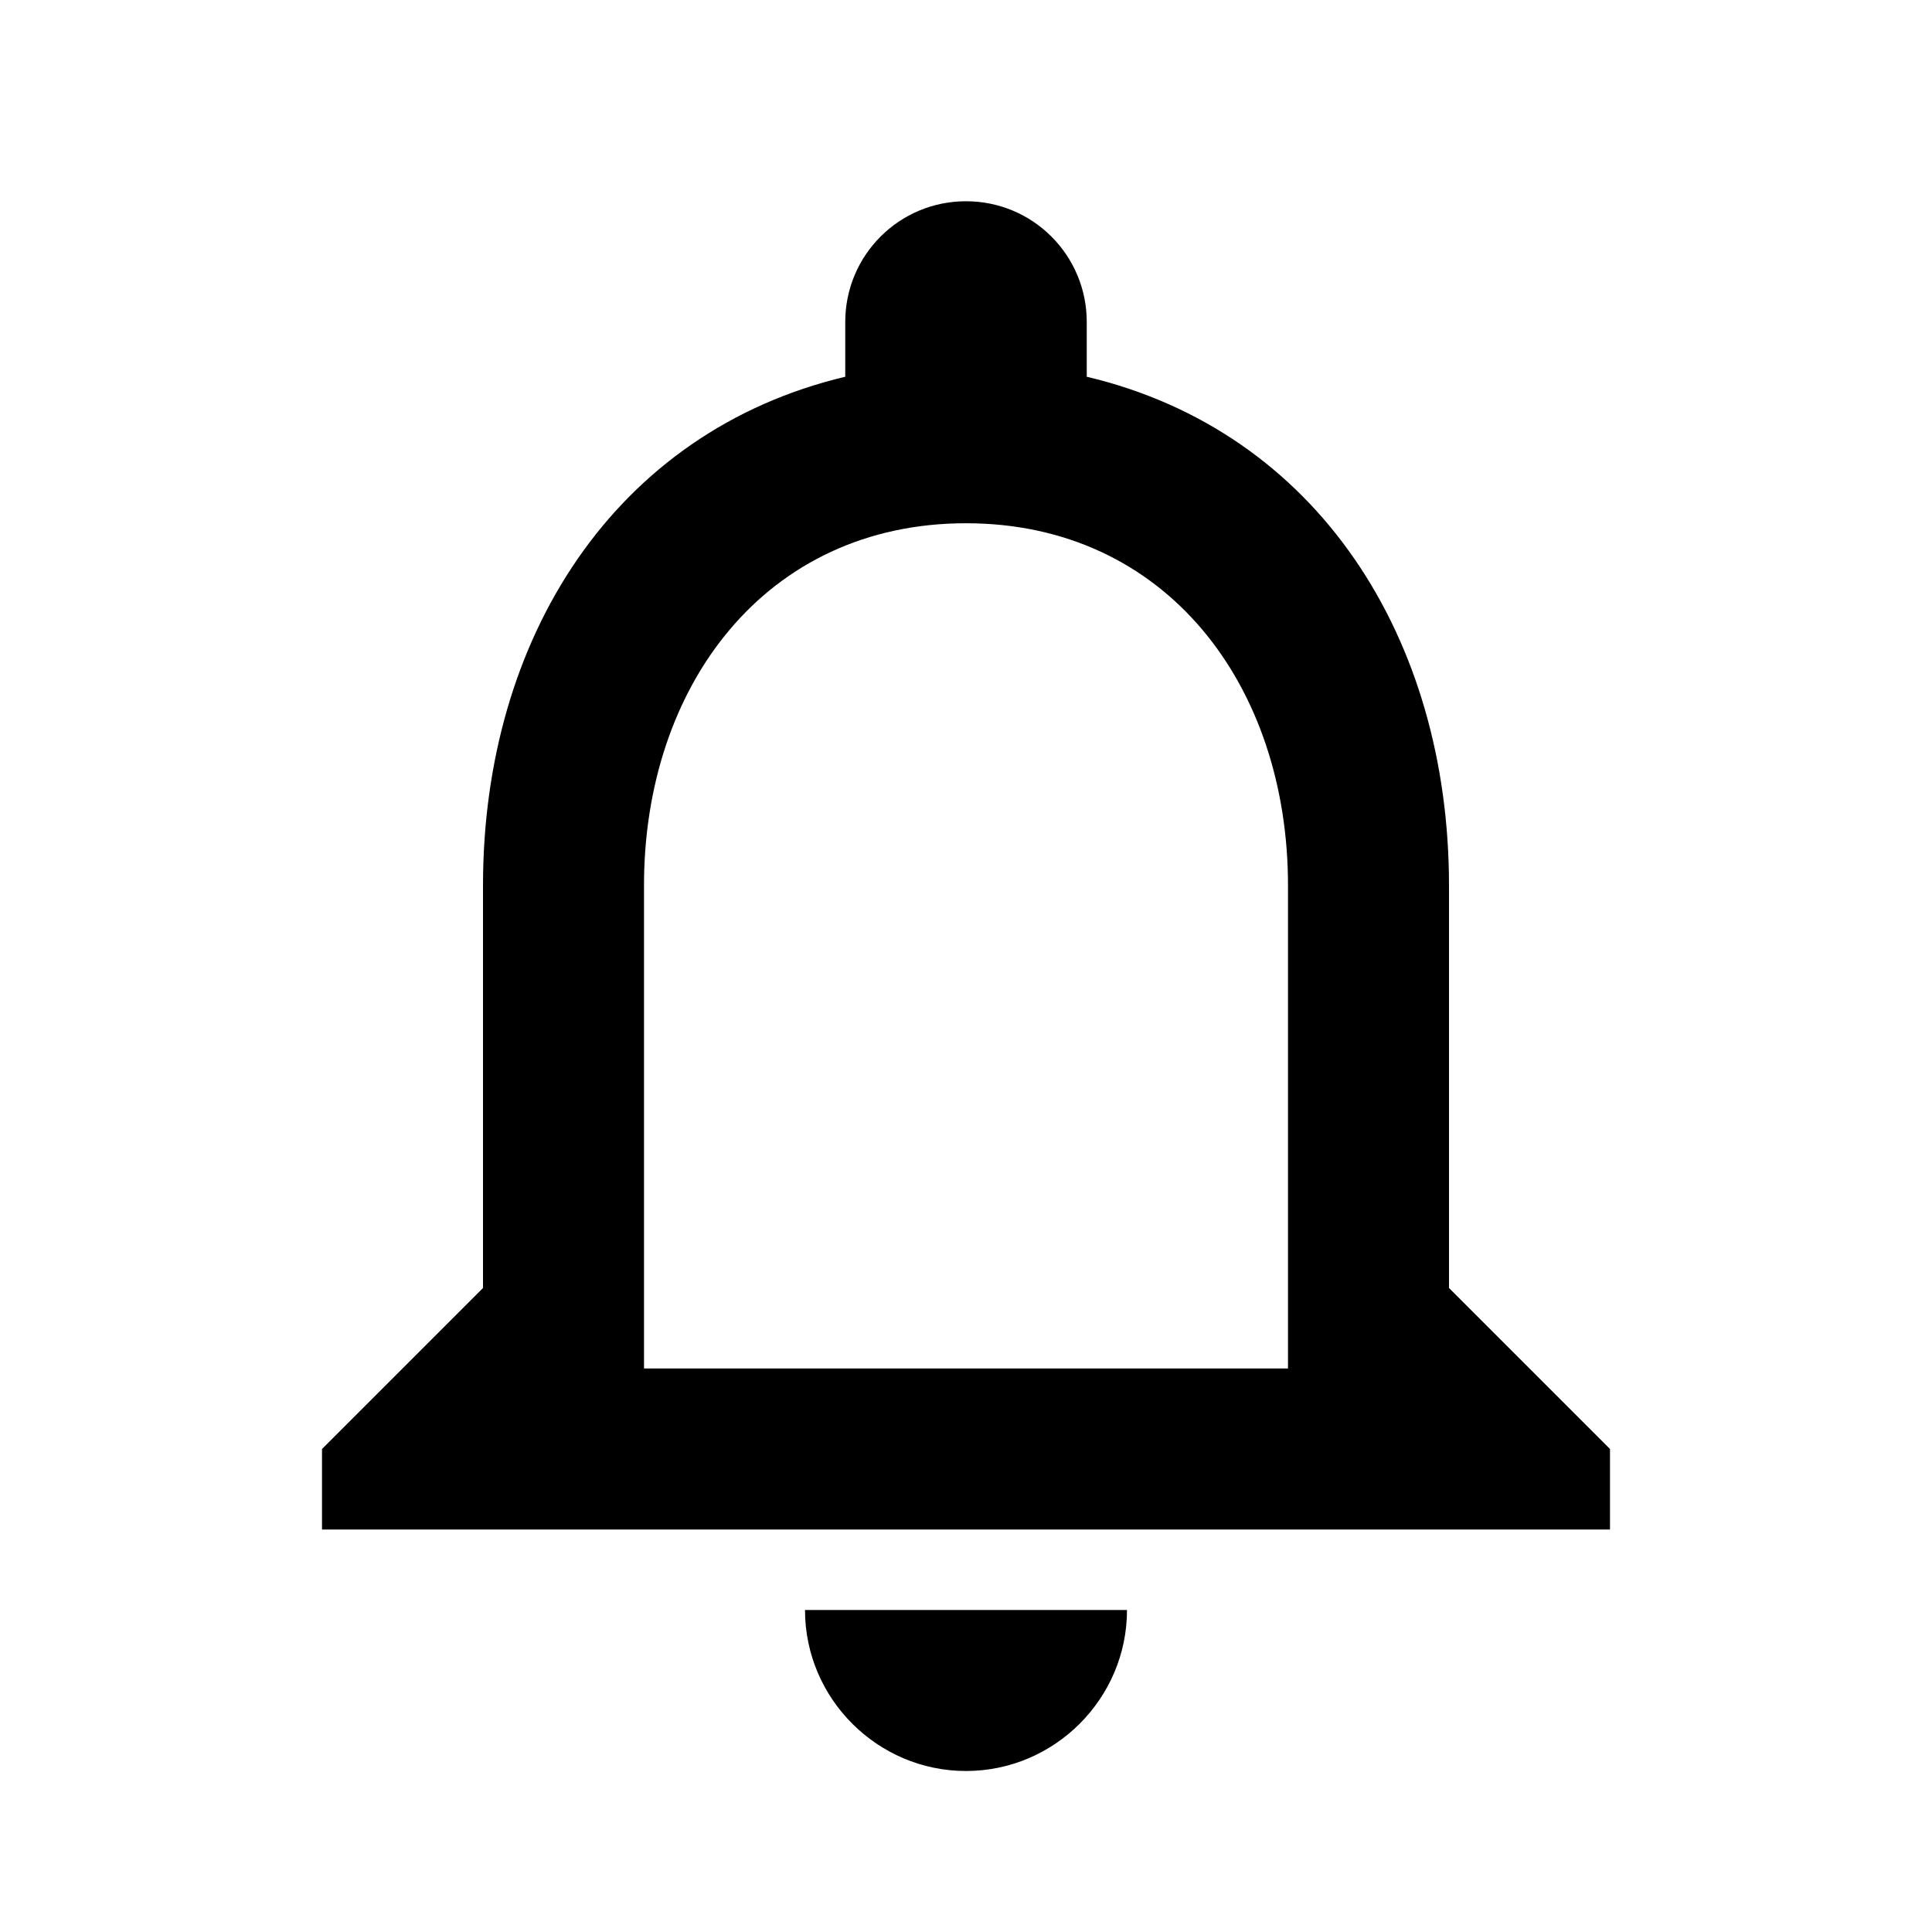
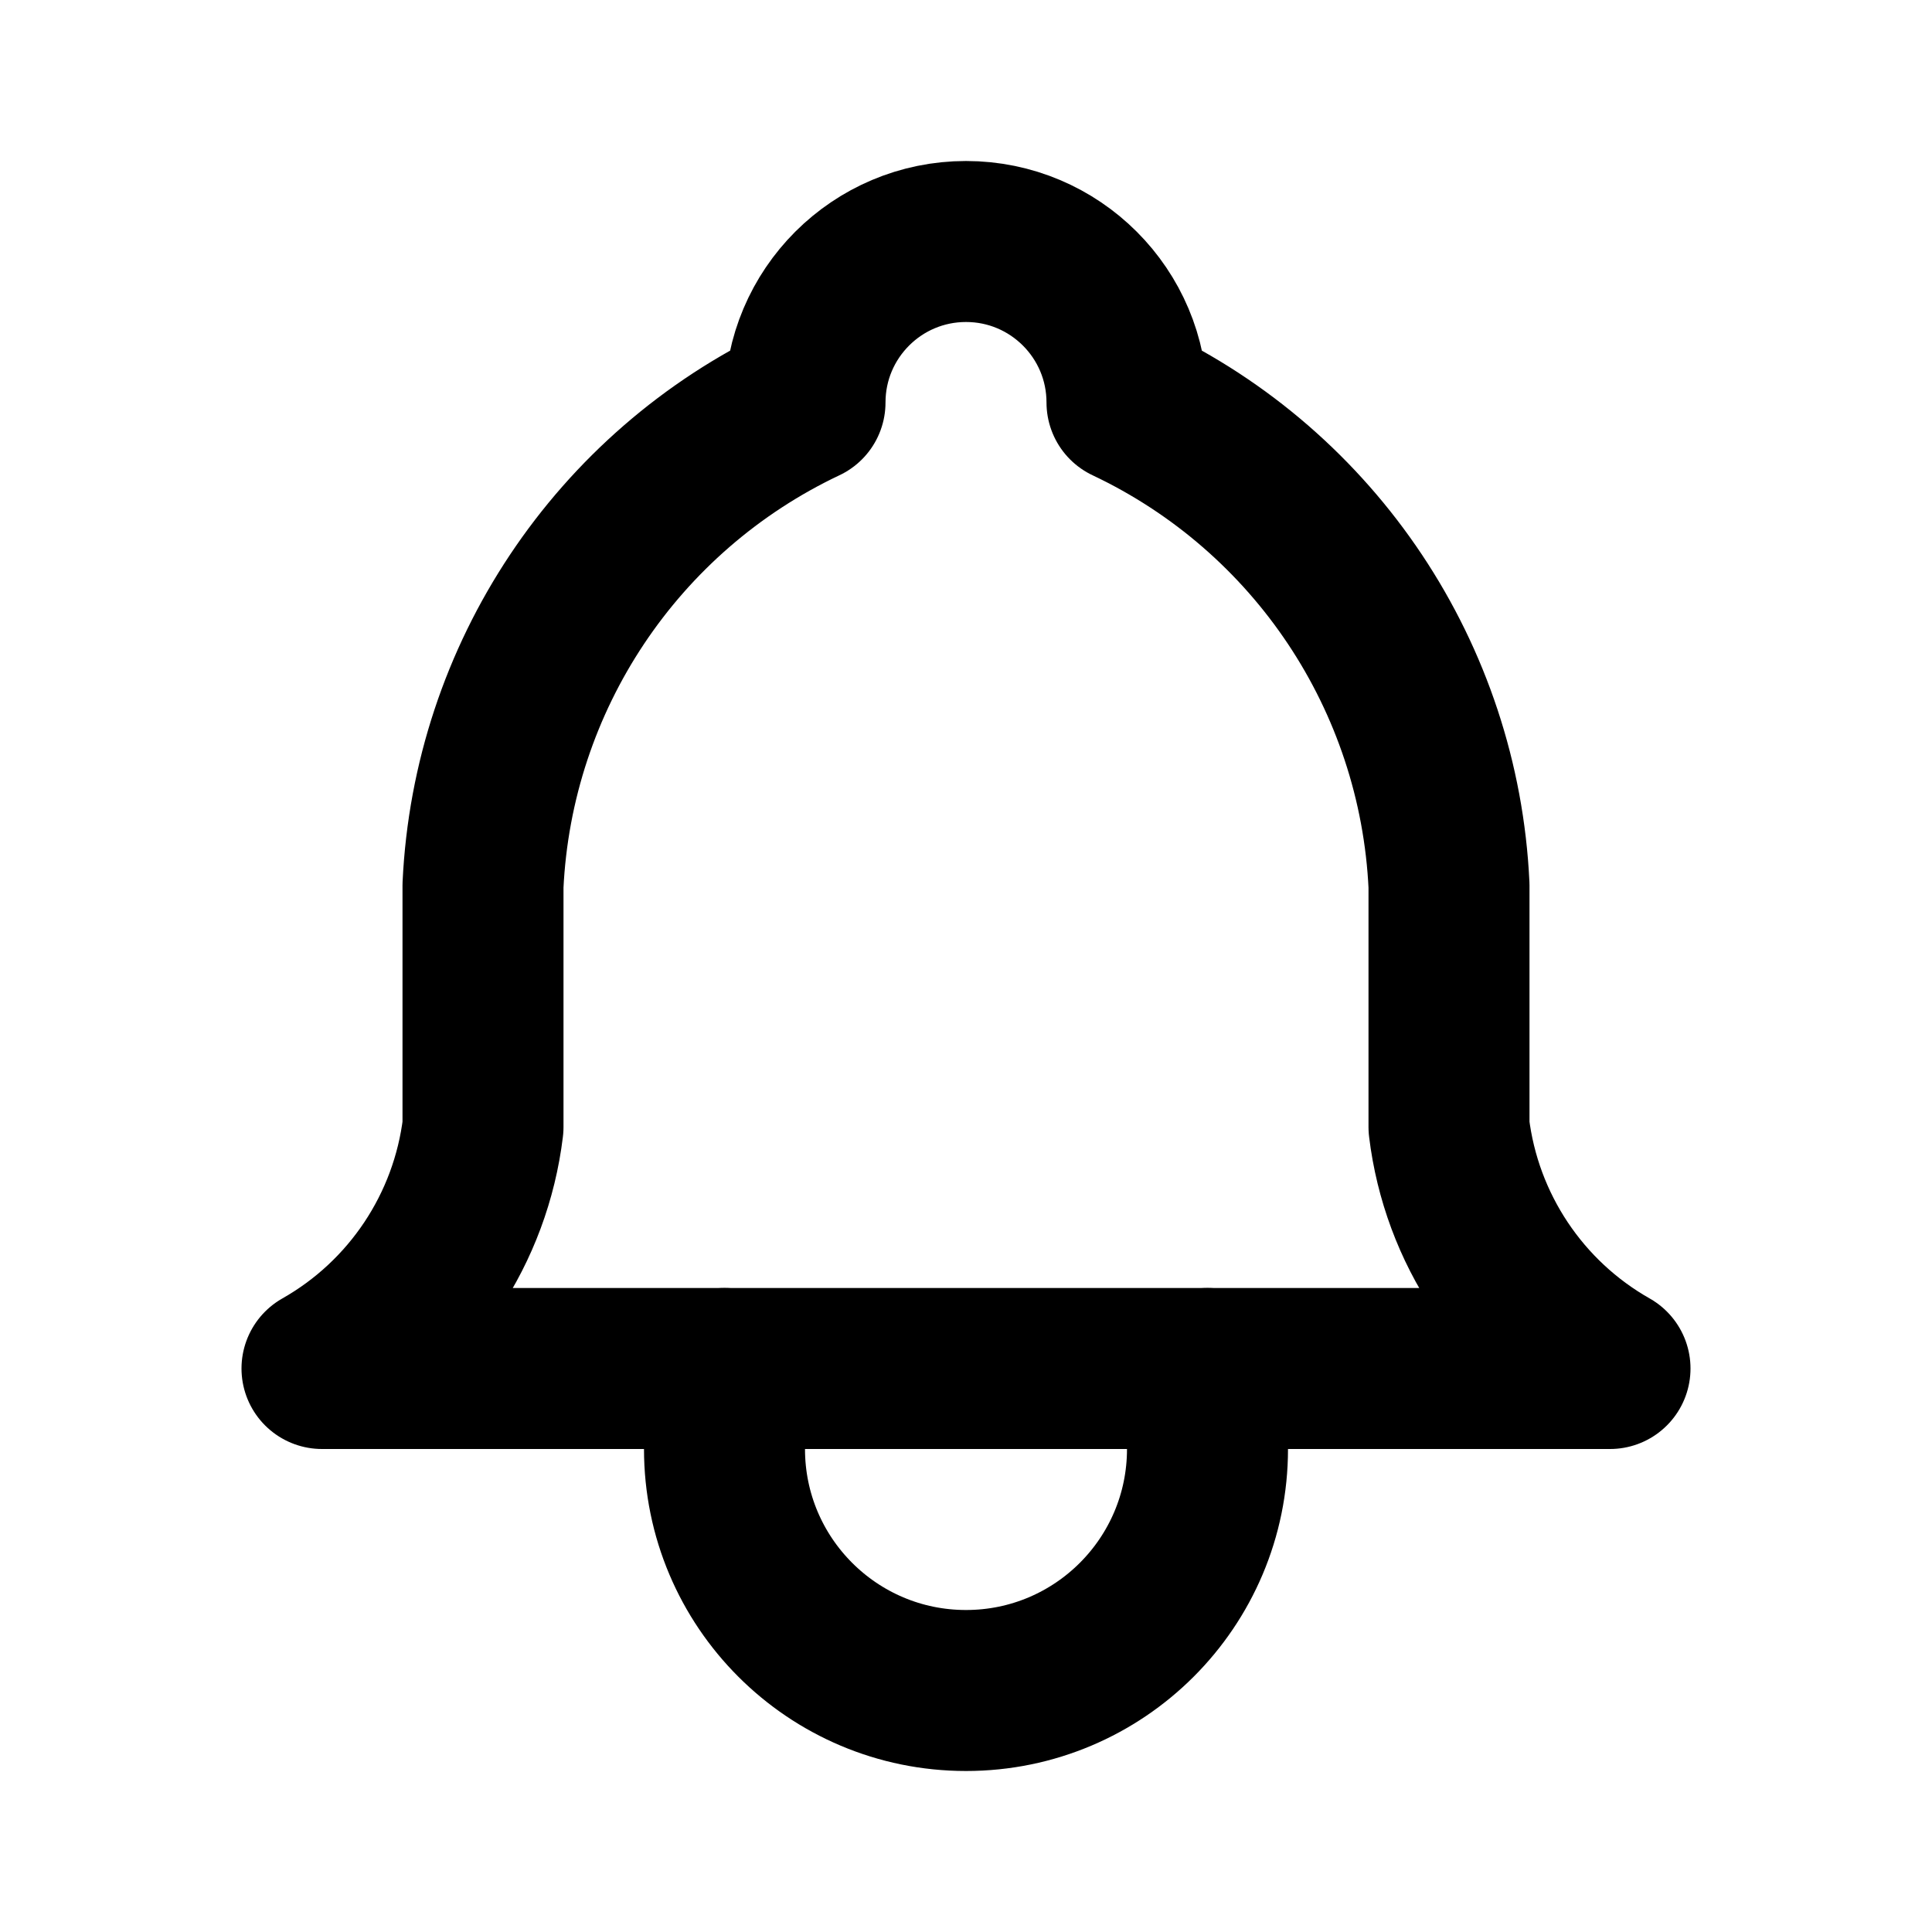
- <svg xmlns="http://www.w3.org/2000/svg" width="24" height="24" viewBox="0 0 24 24">
-   <path d="M12 22c1.1 0 2-.9 2-2h-4c0 1.1.9 2 2 2zm6-6v-5c0-3.07-1.63-5.64-4.5-6.32V4c0-.83-.67-1.5-1.5-1.5s-1.5.67-1.5 1.5v.68C7.64 5.36 6 7.92 6 11v5l-2 2v1h16v-1l-2-2zm-2 1H8v-6c0-2.48 1.51-4.5 4-4.5s4 2.02 4 4.5v6z" />
+ <svg xmlns="http://www.w3.org/2000/svg" width="24" height="24" viewBox="0 0 24 24" fill="none" stroke="currentColor" stroke-width="2" stroke-linecap="round" stroke-linejoin="round">
+   <path d="M10 5a2 2 0 1 1 4 0a7 7 0 0 1 4 6v3a4 4 0 0 0 2 3h-16a4 4 0 0 0 2 -3v-3a7 7 0 0 1 4 -6" />
+   <path d="M9 17v1a3 3 0 0 0 6 0v-1" />
</svg>
